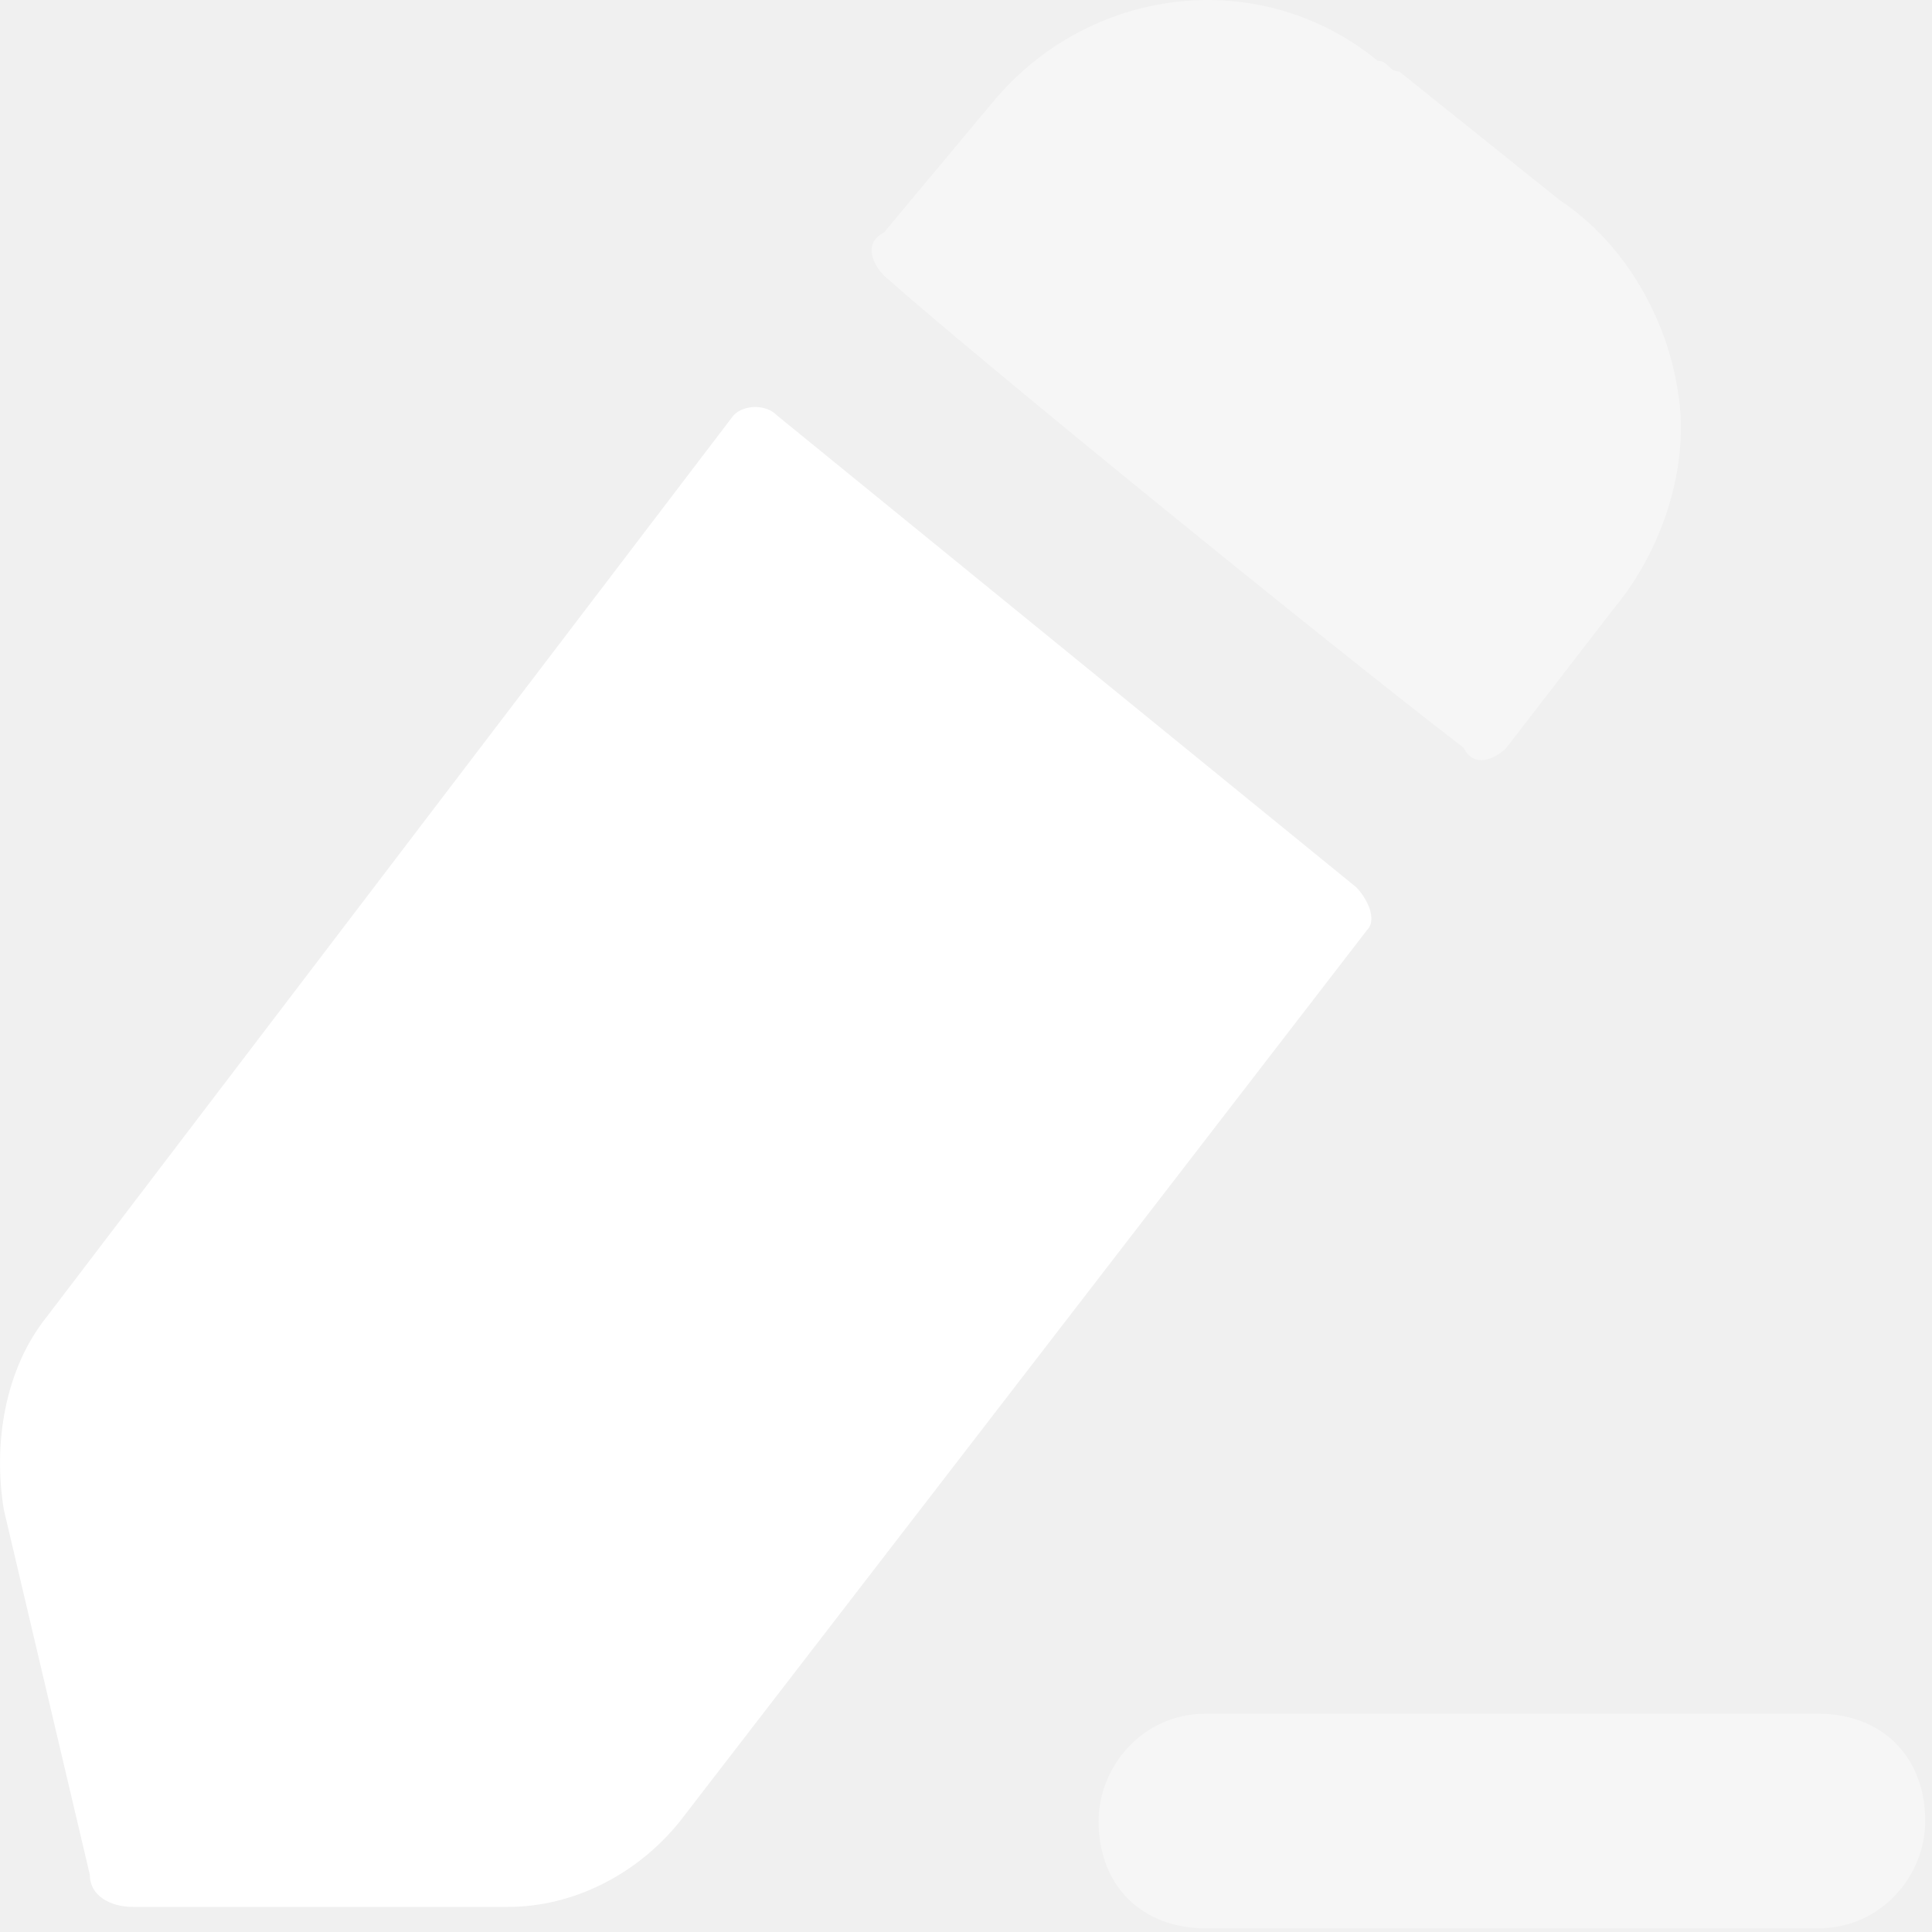
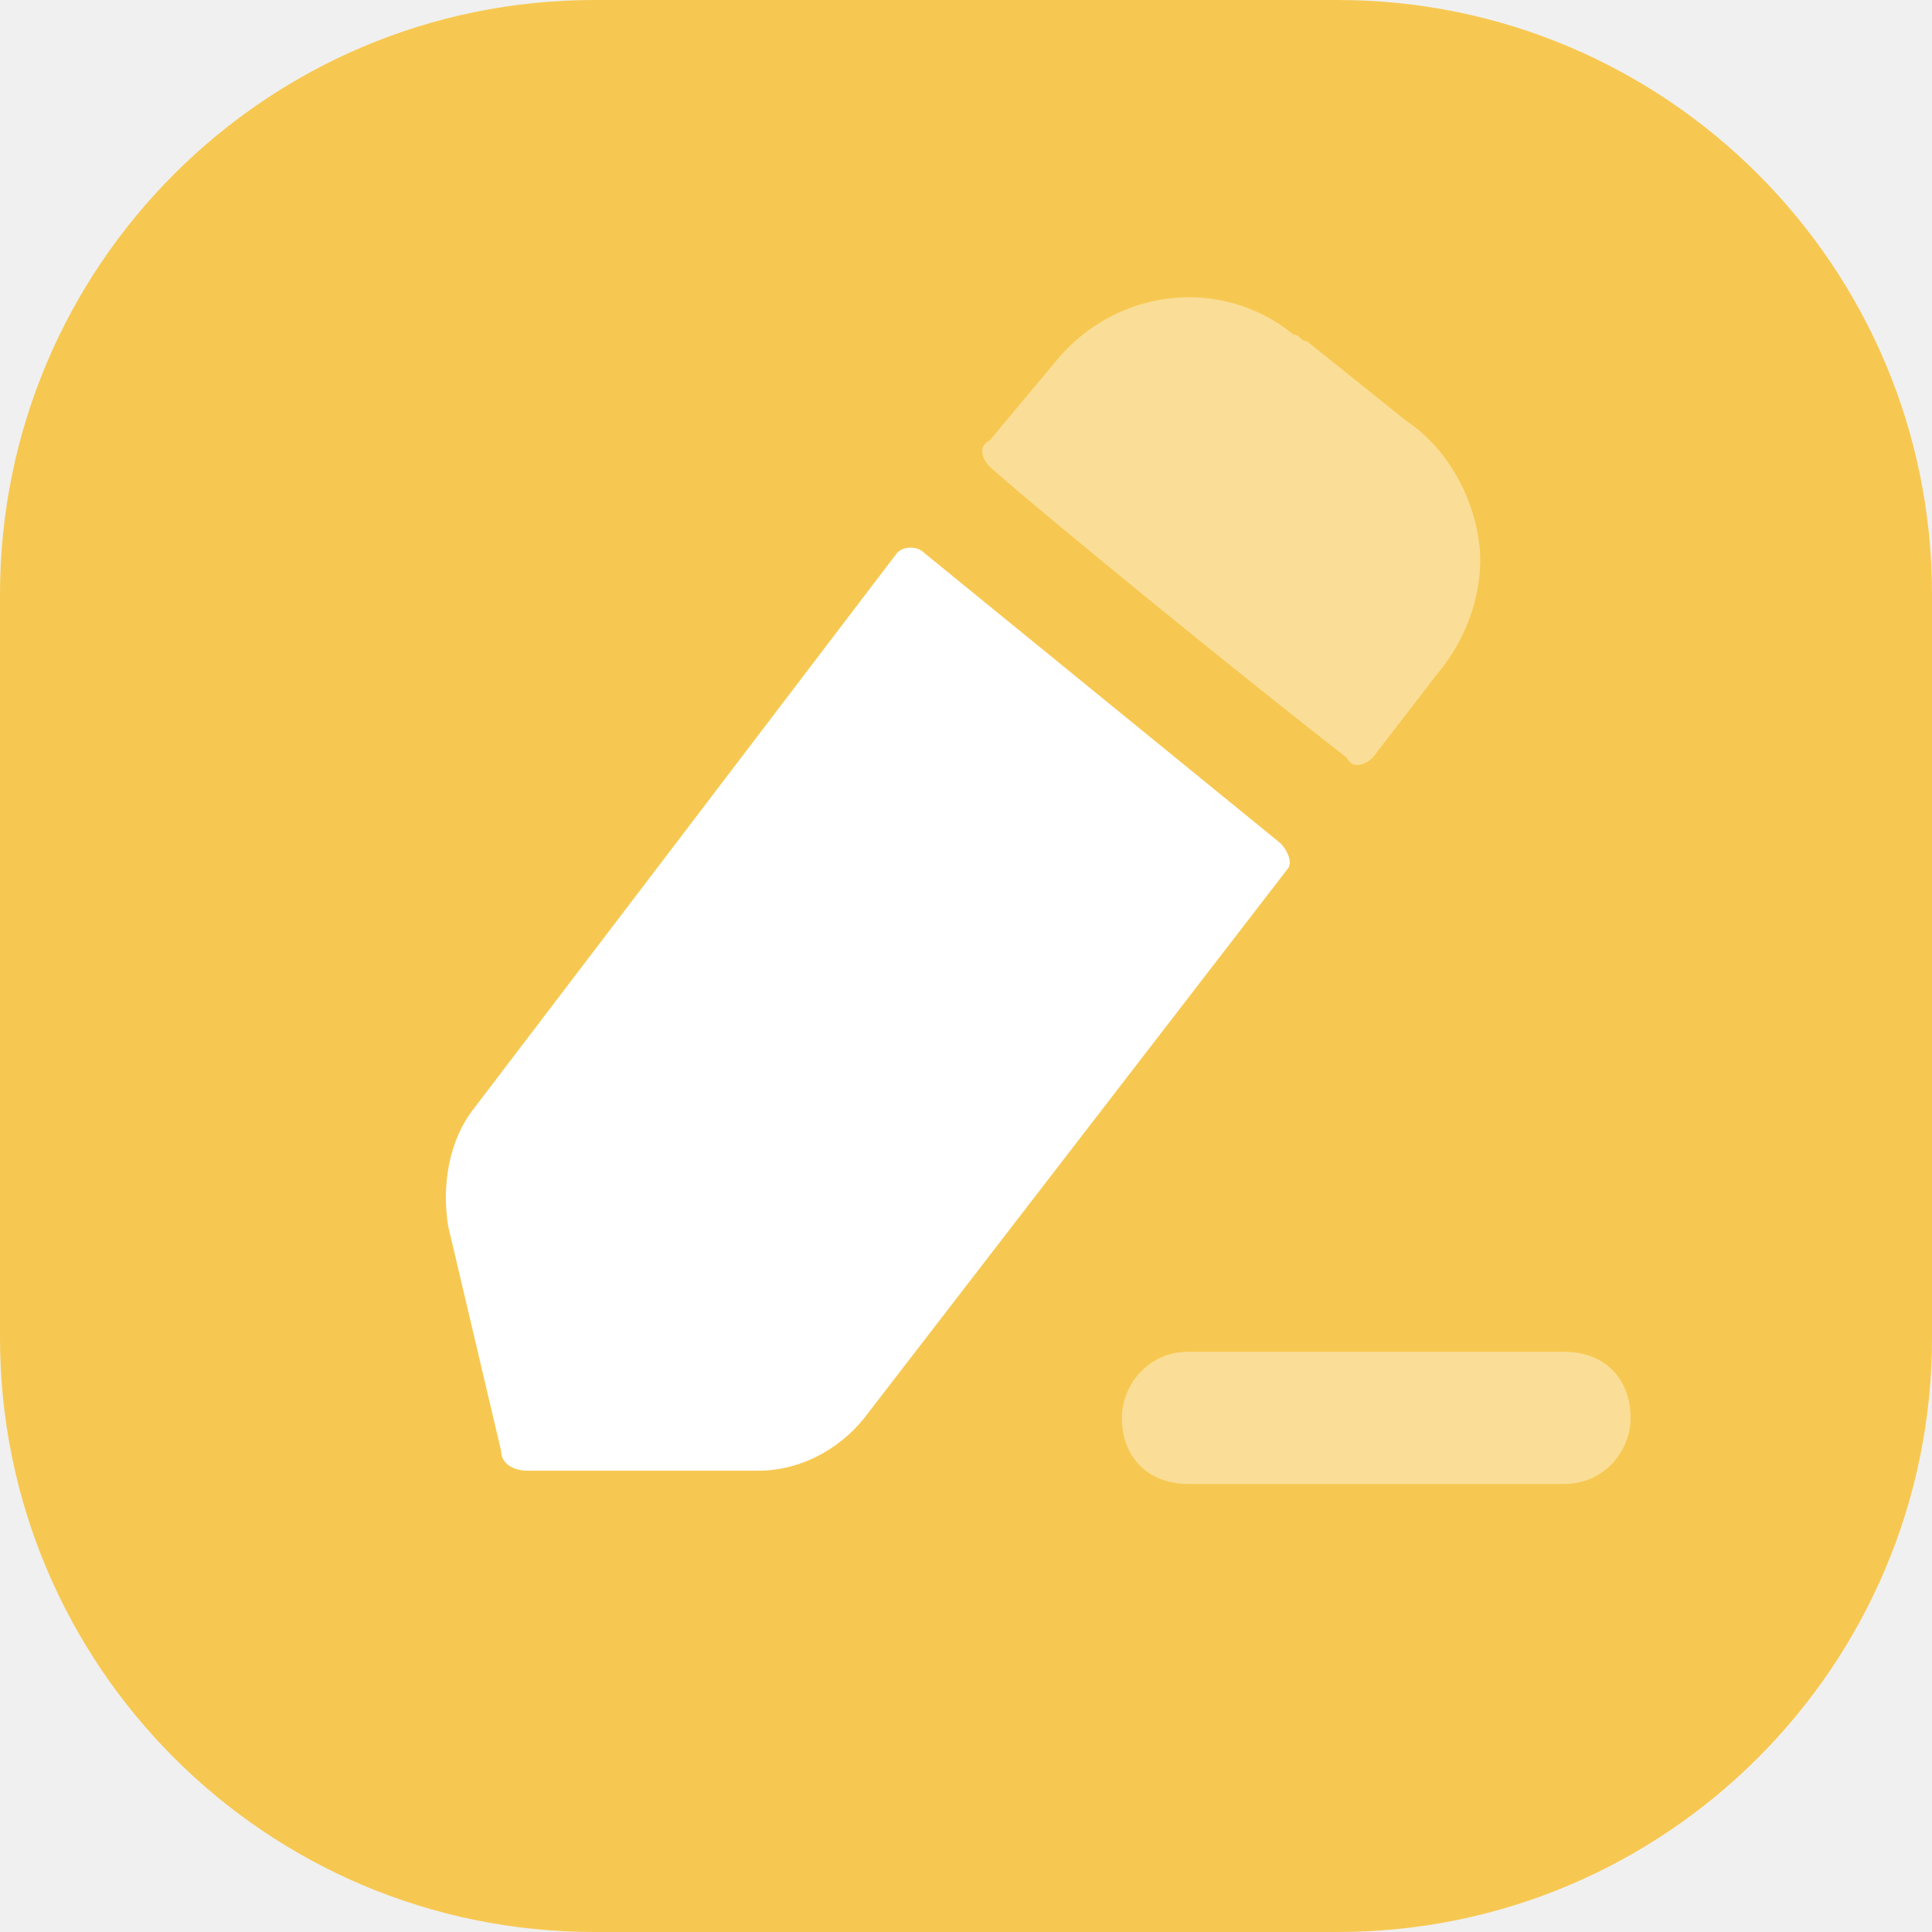
- <svg xmlns="http://www.w3.org/2000/svg" width="8" height="8" viewBox="0 0 8 8" fill="none">
-   <path opacity="0.4" d="M7.527 7.096H4.994C4.727 7.096 4.549 7.319 4.549 7.541C4.549 7.808 4.727 7.985 4.994 7.985H7.527C7.794 7.985 7.972 7.763 7.972 7.541C7.972 7.274 7.794 7.096 7.527 7.096Z" fill="white" />
-   <path d="M3.216 1.719L5.616 3.674C5.66 3.719 5.705 3.808 5.66 3.852L2.816 7.541C2.638 7.763 2.372 7.896 2.105 7.896H0.549C0.46 7.896 0.372 7.852 0.372 7.763L0.016 6.252C-0.028 5.985 0.016 5.674 0.194 5.452L3.038 1.719C3.083 1.674 3.172 1.674 3.216 1.719Z" fill="white" />
-   <path opacity="0.4" d="M6.683 2.519L6.238 3.096C6.194 3.141 6.105 3.185 6.06 3.096C5.483 2.652 4.06 1.496 3.66 1.141C3.616 1.096 3.572 1.007 3.66 0.963L4.105 0.43C4.505 -0.059 5.216 -0.148 5.705 0.252C5.749 0.252 5.749 0.296 5.794 0.296L6.46 0.83C6.727 1.007 6.905 1.319 6.949 1.63C6.994 1.896 6.905 2.252 6.683 2.519Z" fill="white" />
+ <svg xmlns="http://www.w3.org/2000/svg" width="13" height="13" viewBox="0 0 13 13" fill="none">
+   <rect width="13" height="13" rx="4" fill="#F7C851" />
+   <path opacity="0.4" d="M10.527 9.096H7.994C7.727 9.096 7.549 9.318 7.549 9.541C7.549 9.807 7.727 9.985 7.994 9.985H10.527C10.794 9.985 10.972 9.763 10.972 9.541C10.972 9.274 10.794 9.096 10.527 9.096Z" fill="white" />
+   <path d="M6.216 3.718L8.616 5.674C8.66 5.718 8.705 5.807 8.66 5.852L5.816 9.541C5.638 9.763 5.372 9.896 5.105 9.896H3.549C3.46 9.896 3.372 9.852 3.372 9.763L3.016 8.252C2.972 7.985 3.016 7.674 3.194 7.452L6.038 3.718C6.083 3.674 6.172 3.674 6.216 3.718Z" fill="white" />
+   <path opacity="0.4" d="M9.683 4.519L9.238 5.096C9.194 5.141 9.105 5.185 9.06 5.096C8.483 4.652 7.06 3.496 6.66 3.141C6.616 3.096 6.572 3.007 6.66 2.963L7.105 2.43C7.505 1.941 8.216 1.852 8.705 2.252C8.749 2.252 8.749 2.296 8.794 2.296L9.46 2.83C9.727 3.007 9.905 3.319 9.949 3.63C9.994 3.896 9.905 4.252 9.683 4.519Z" fill="white" />
</svg>
